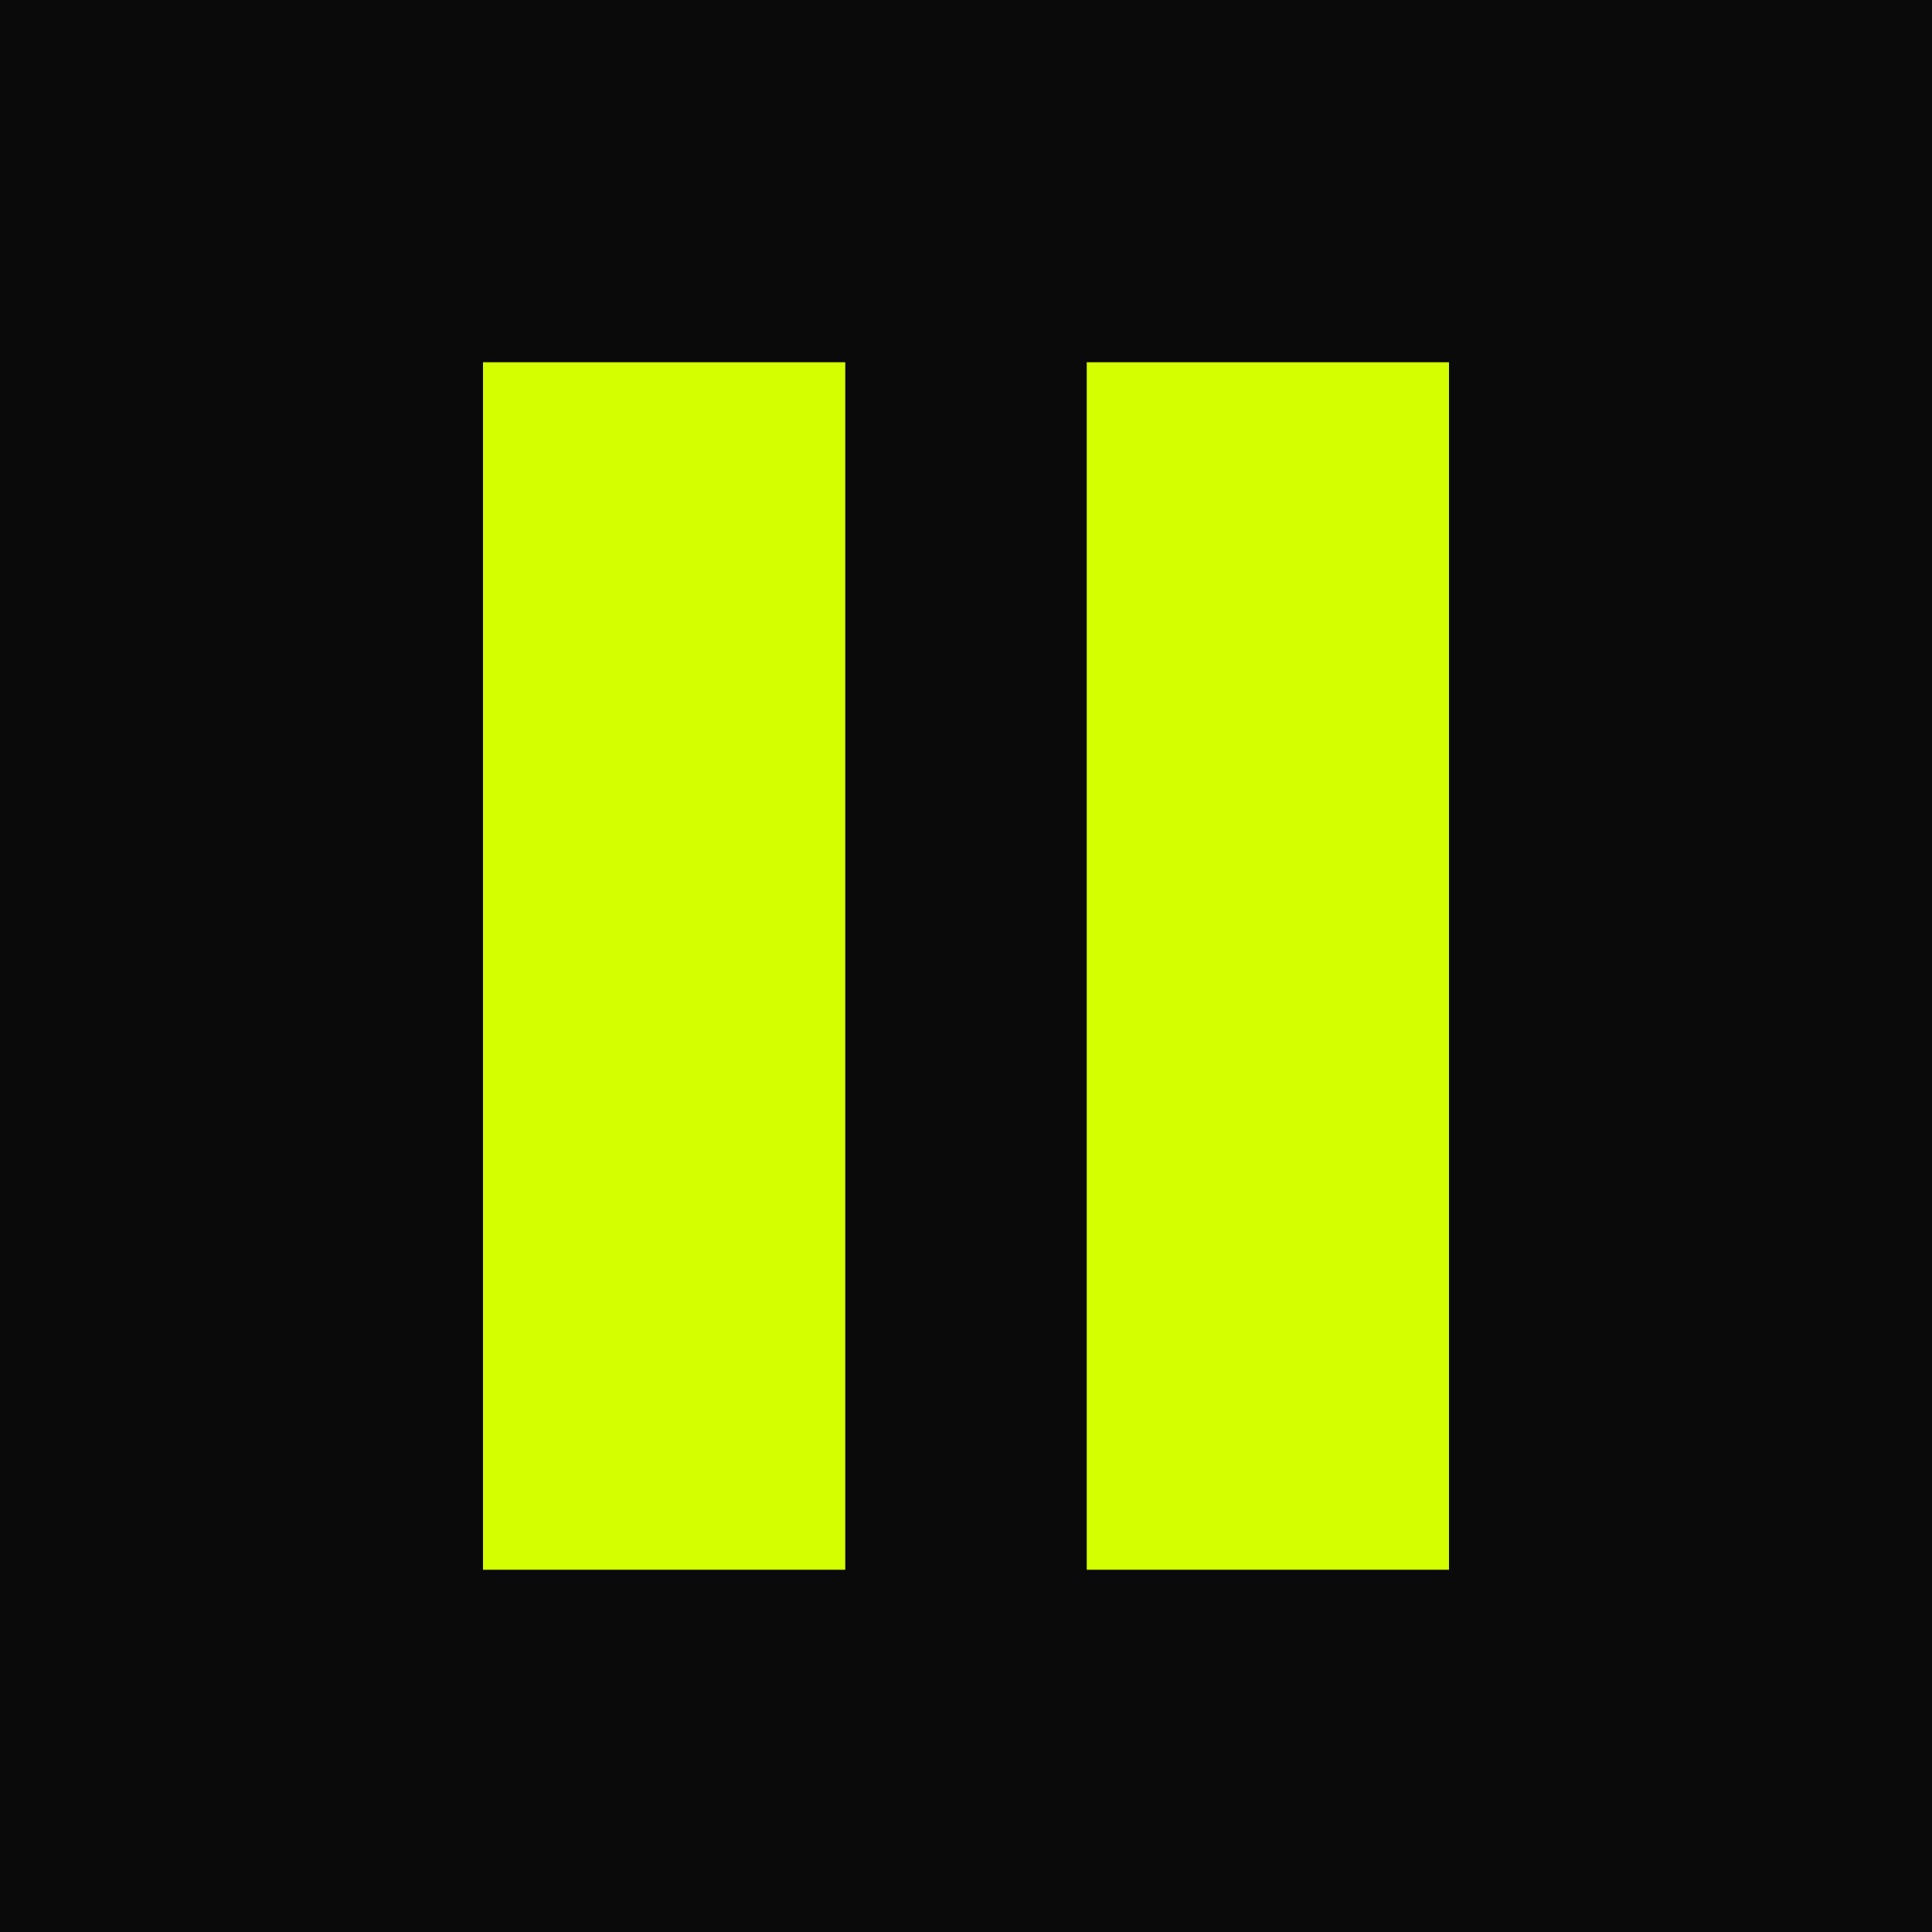
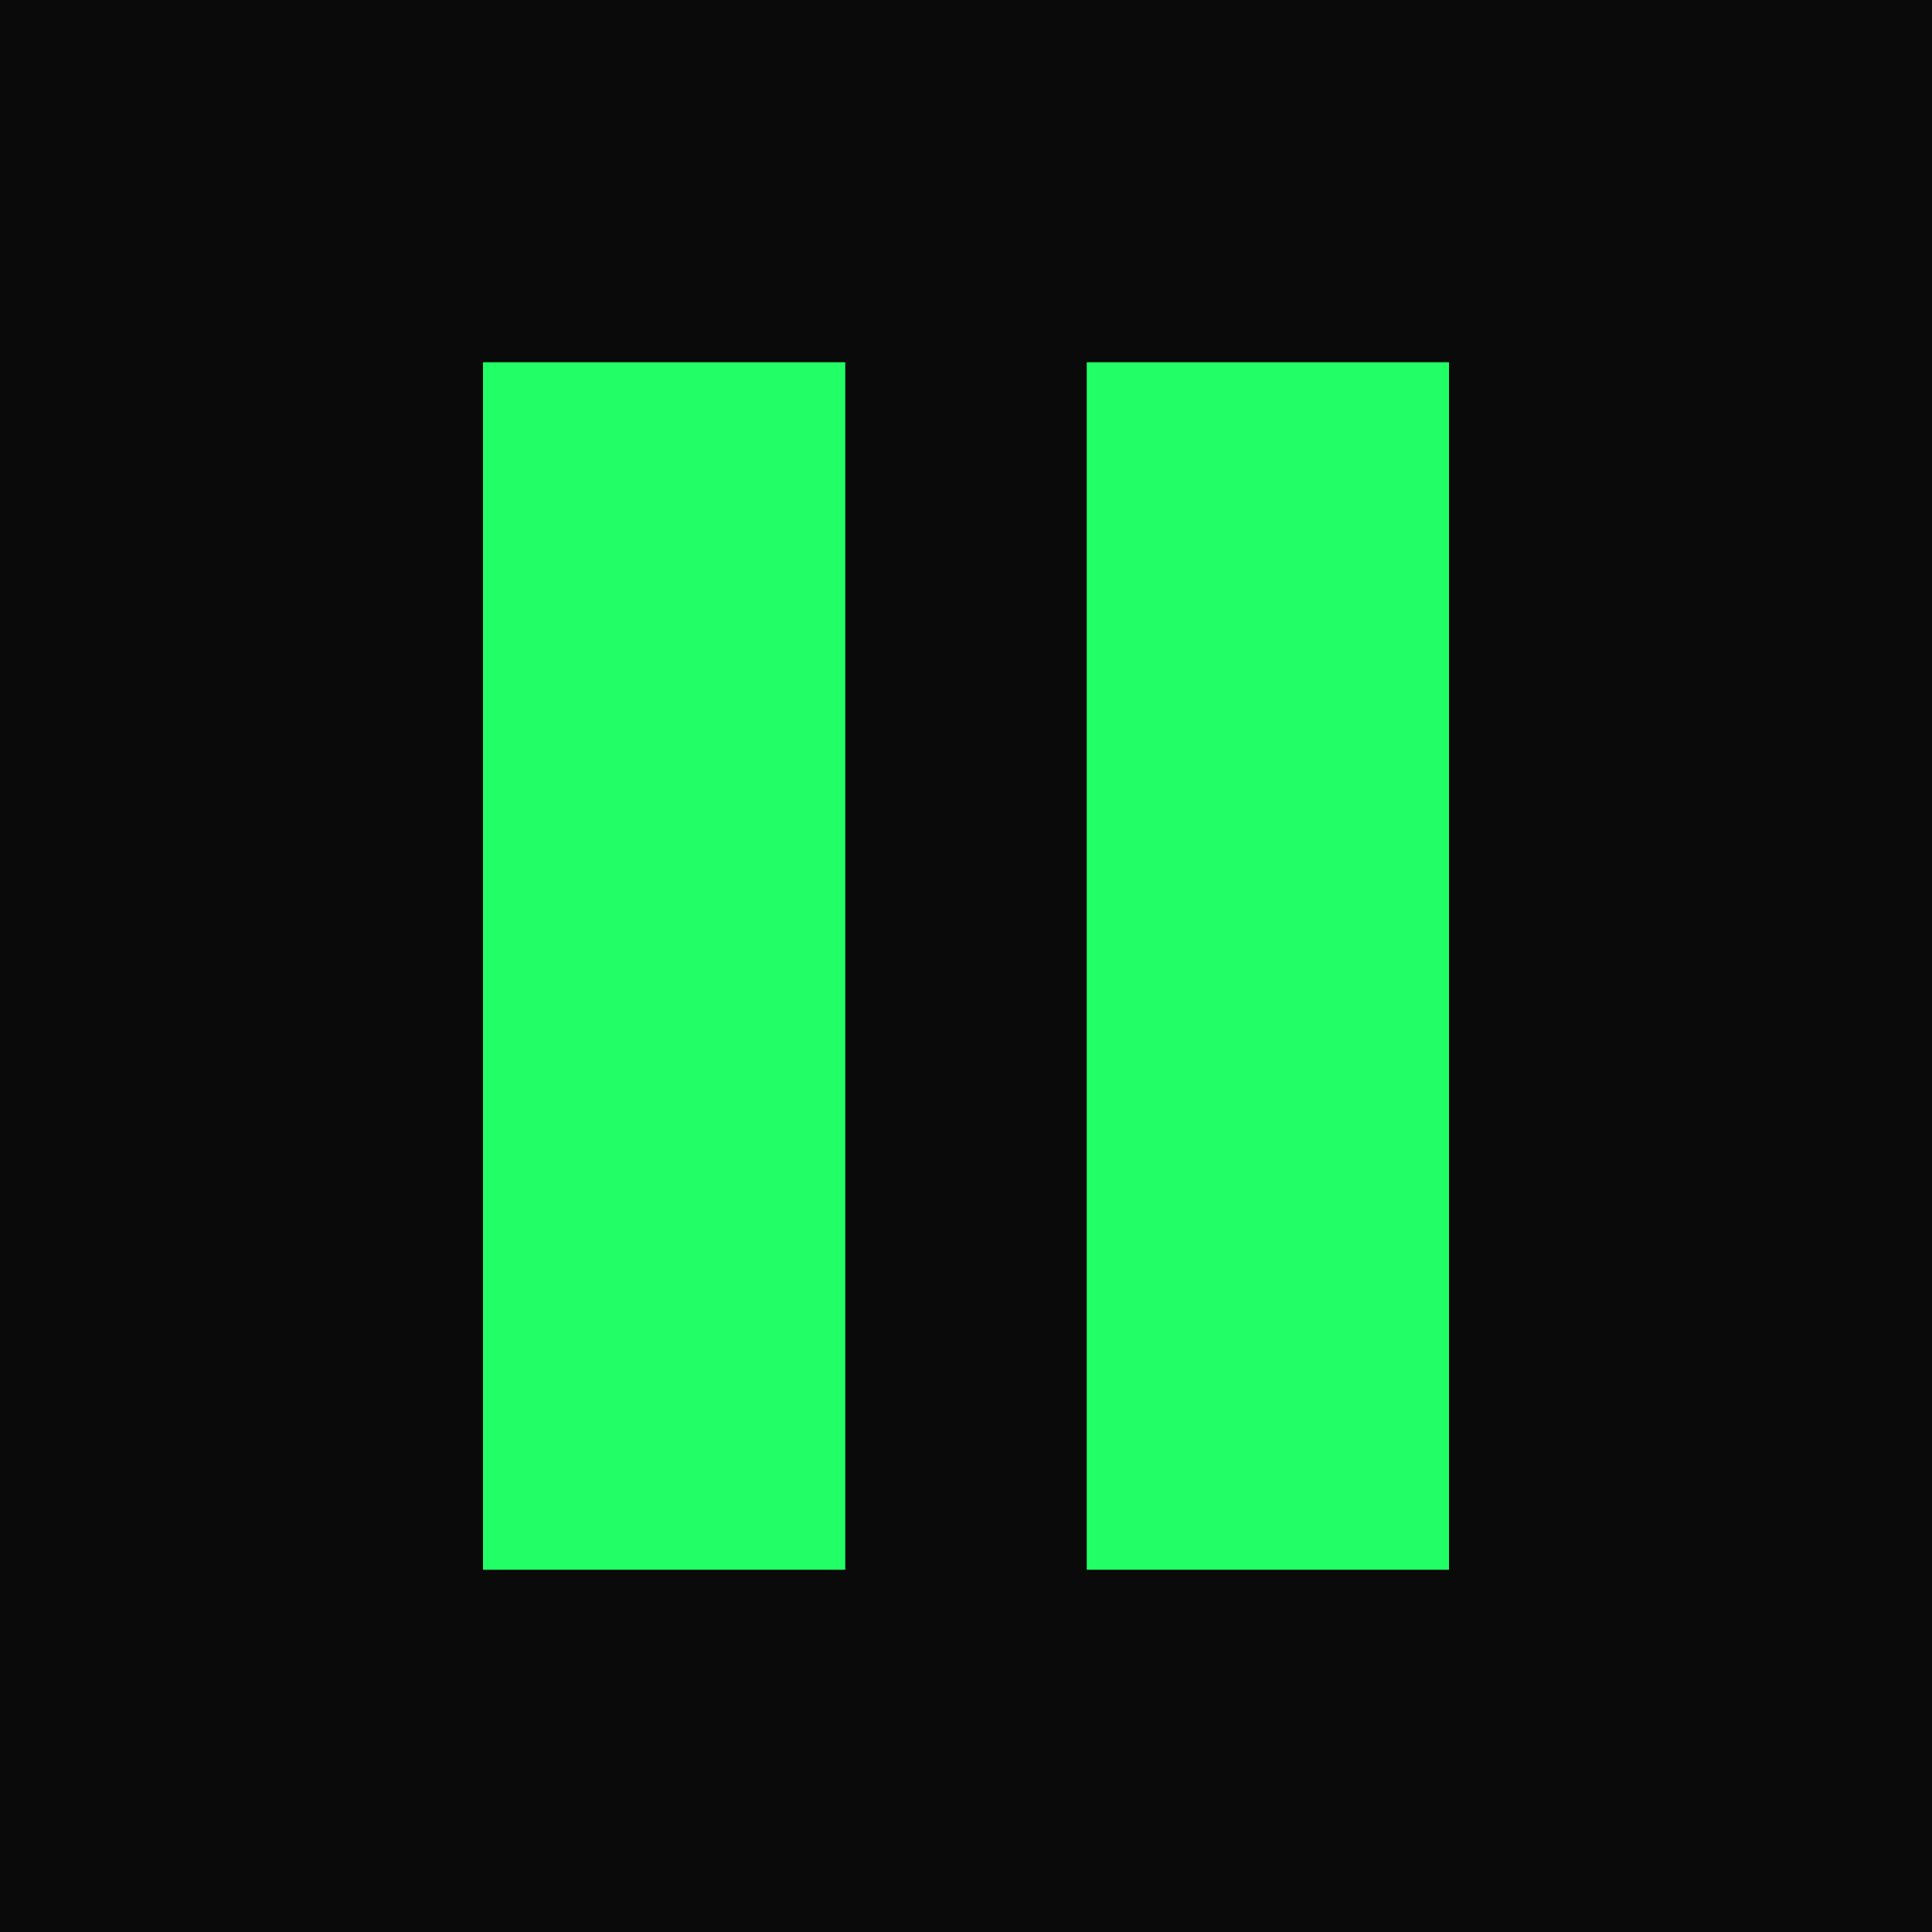
<svg xmlns="http://www.w3.org/2000/svg" viewBox="0 0 32 32">
  <rect width="32" height="32" fill="#0a0a0a" />
-   <rect x="8" y="6" width="6" height="20" fill="#d4ff00" />
-   <rect x="18" y="6" width="6" height="20" fill="#d4ff00" />
+   <rect x="8" y="6" width="6" height="20" fill="#22ff66" />
+   <rect x="18" y="6" width="6" height="20" fill="#22ff66" />
</svg>
